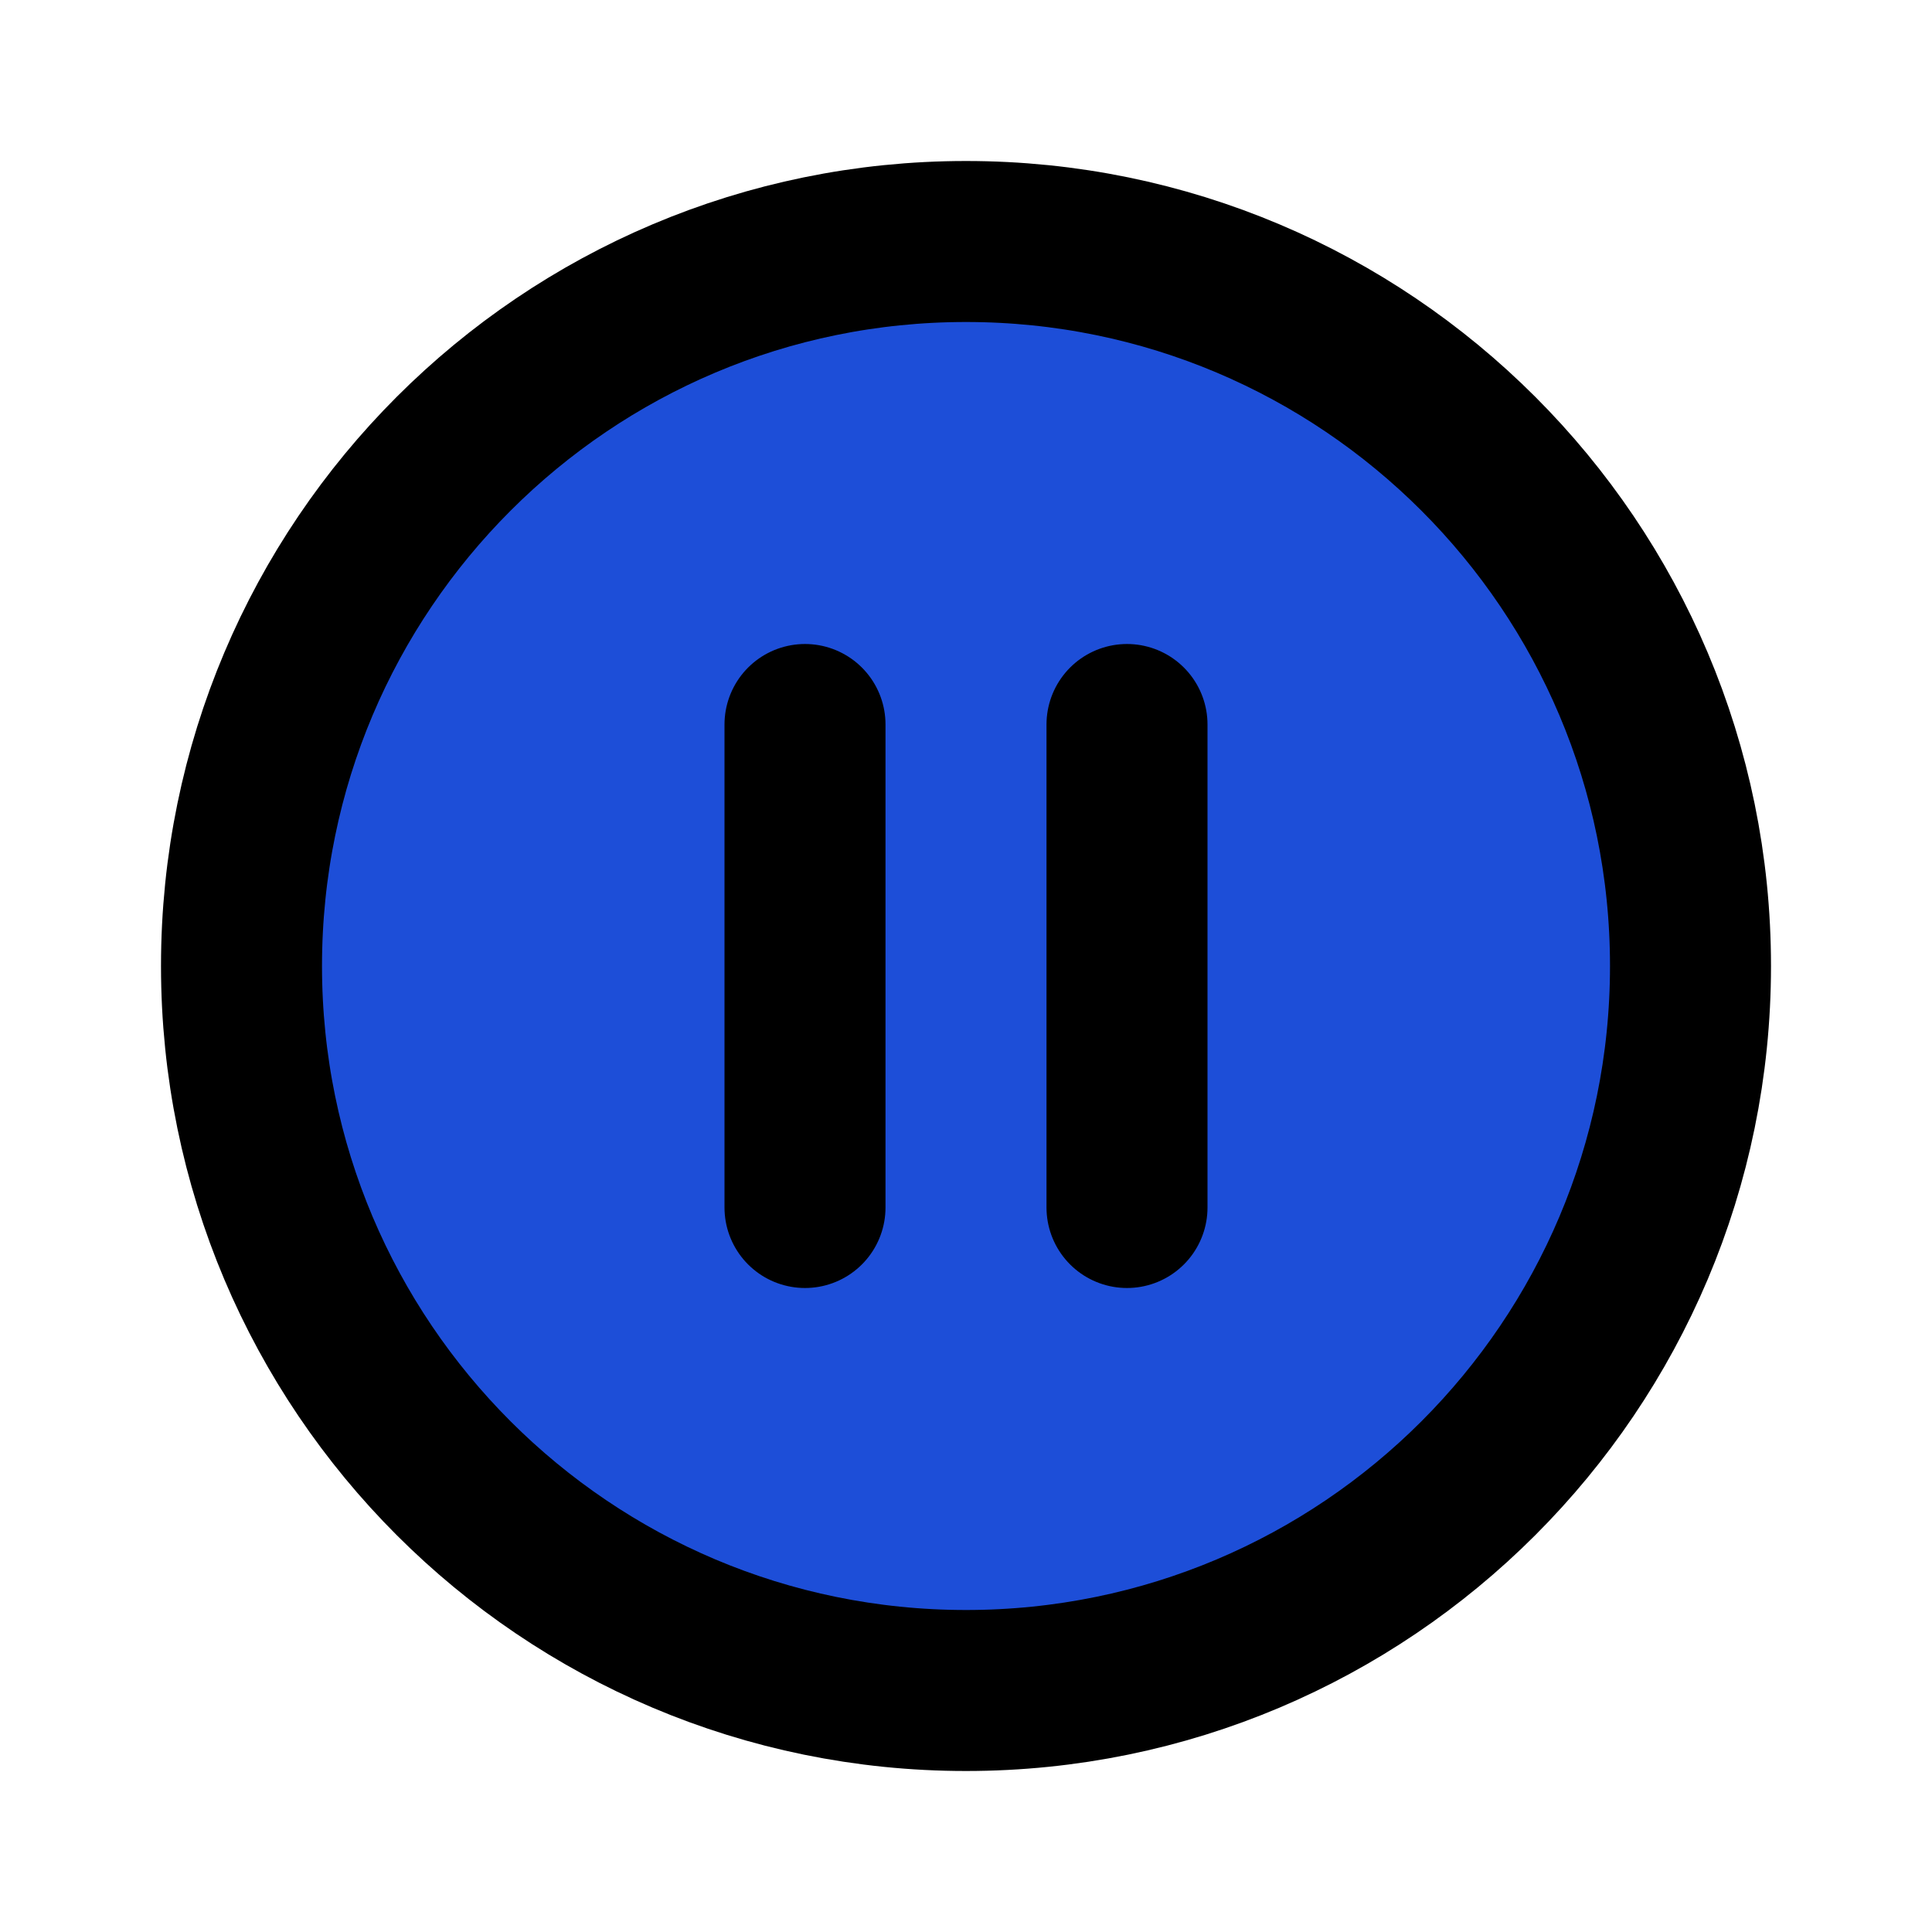
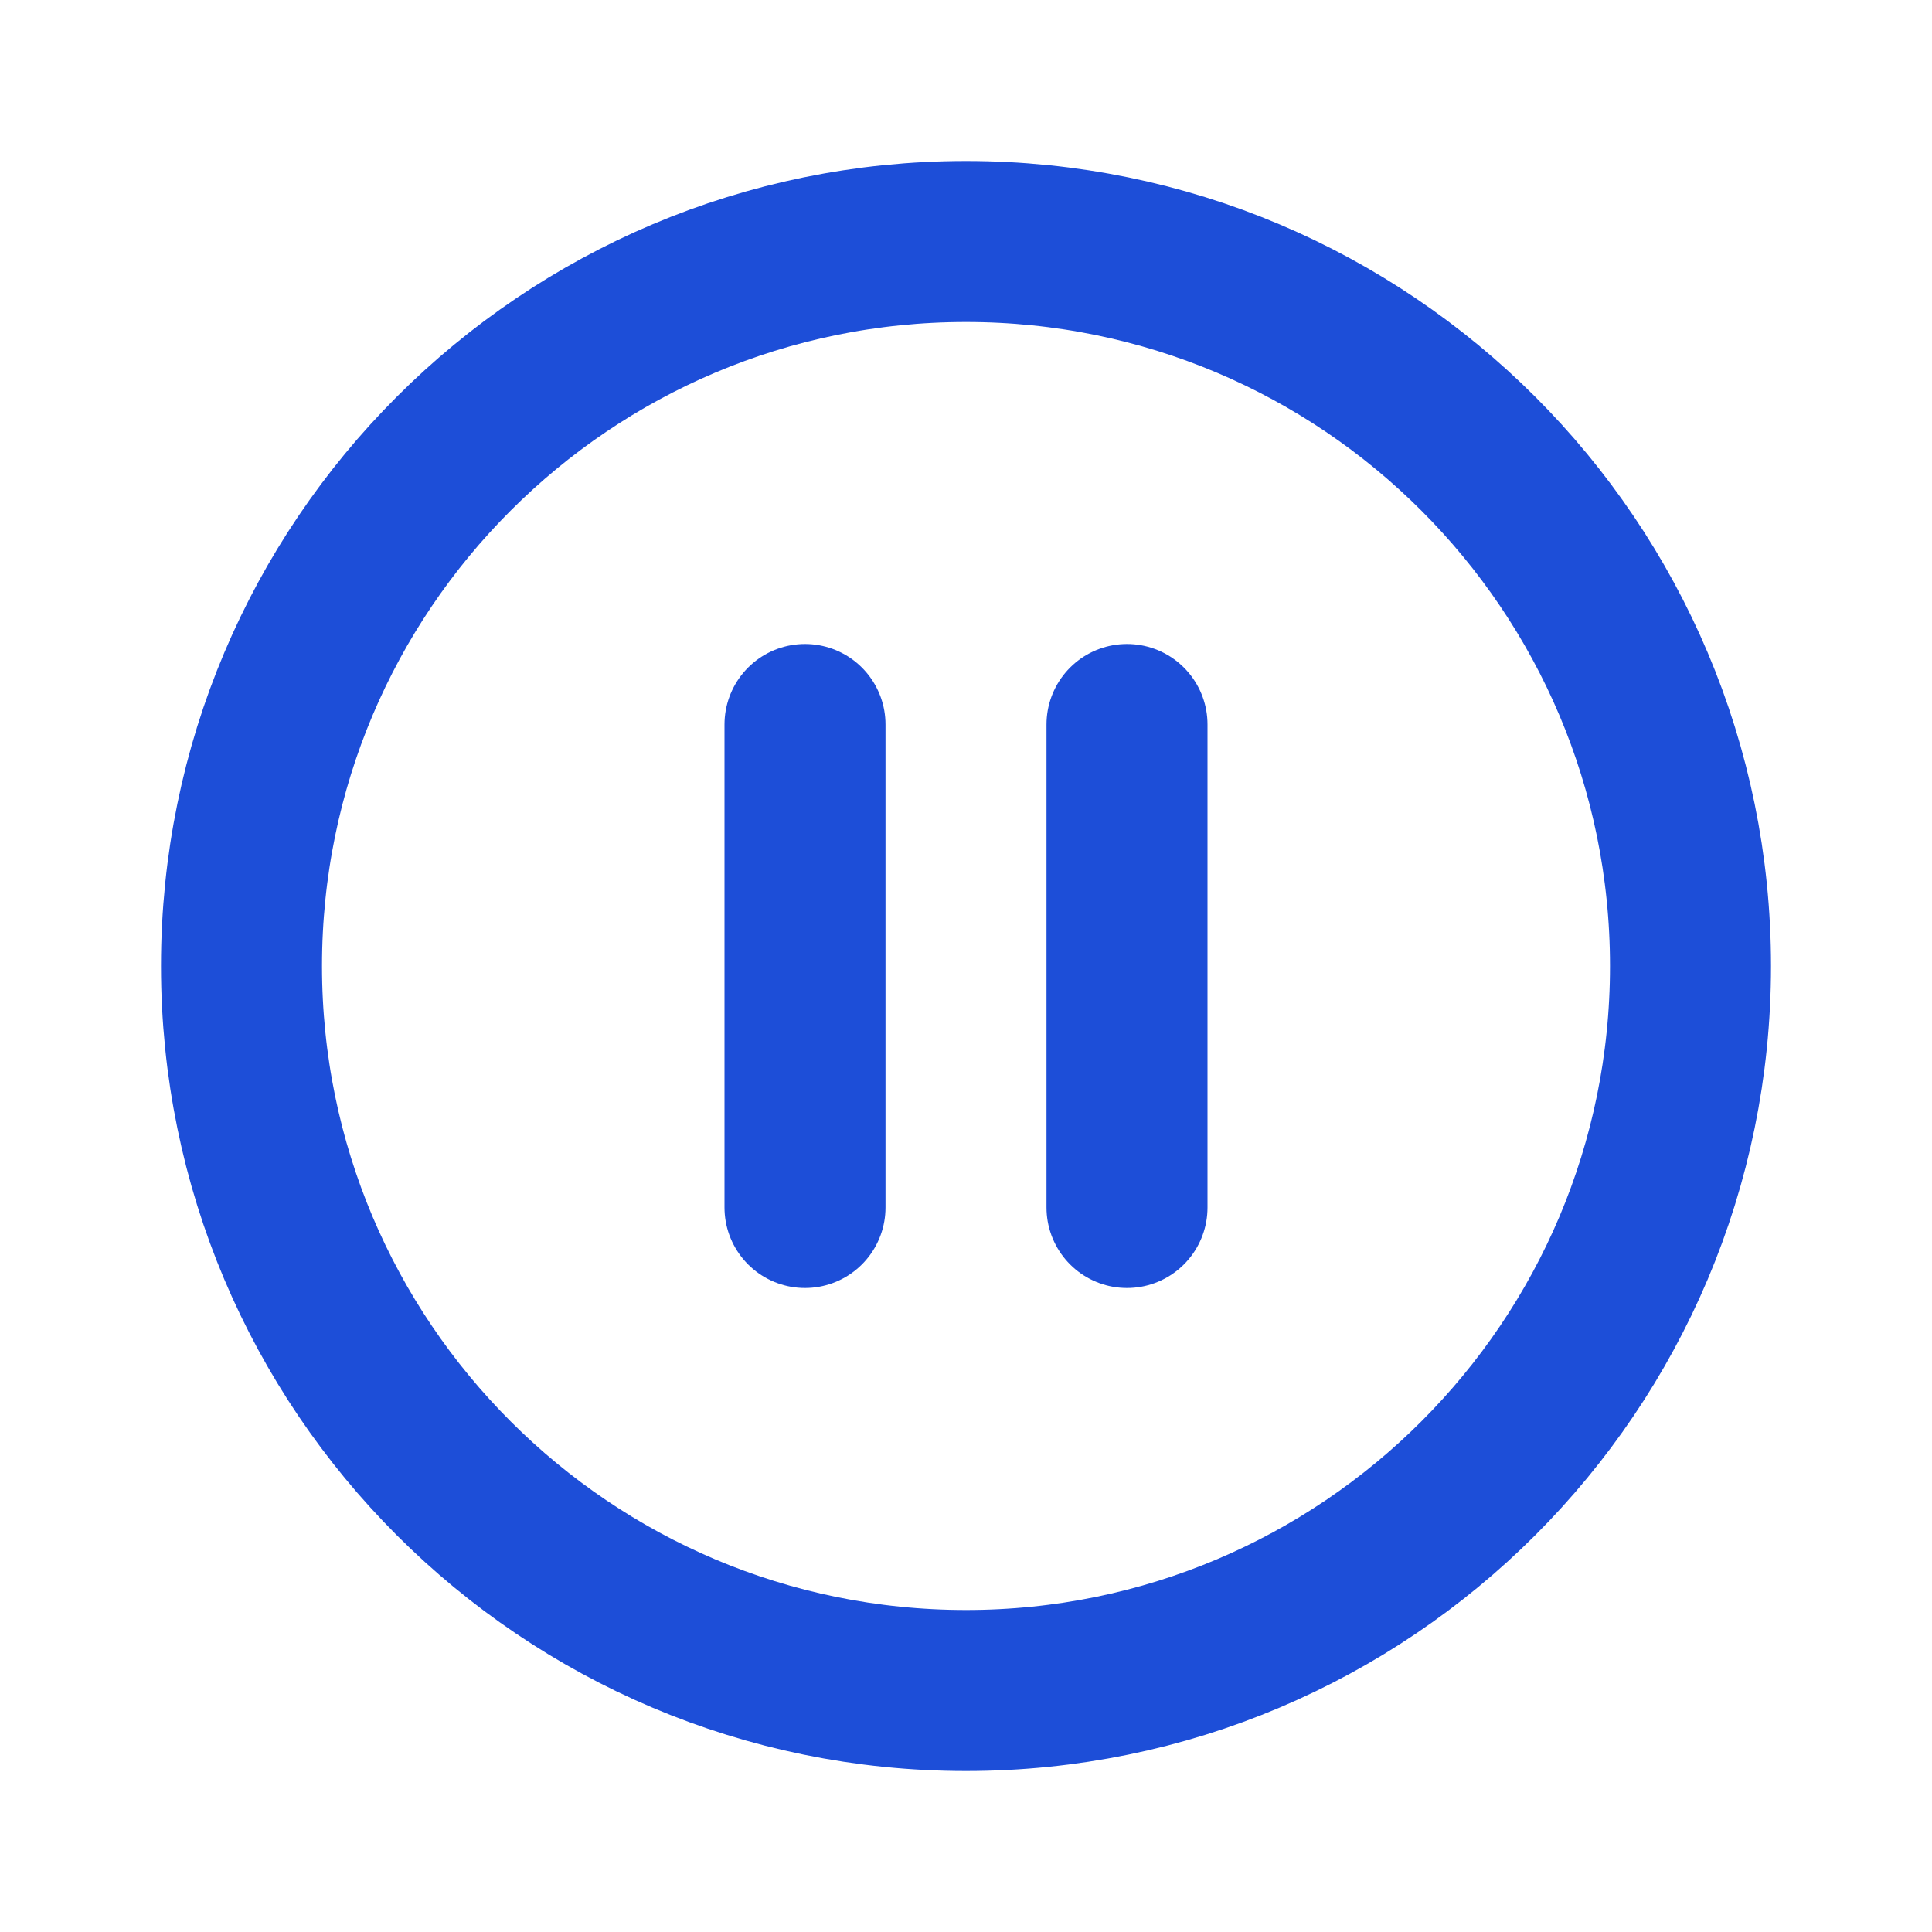
- <svg xmlns="http://www.w3.org/2000/svg" fill="#1d4ed8" stroke="currentColor" viewBox="0 0 24 24">
+ <svg xmlns="http://www.w3.org/2000/svg" fill="none" stroke="#1d4ed8" viewBox="0 0 24 24">
  <path stroke-linecap="round" stroke-linejoin="round" stroke-width="2" d="M10 9v6m4-6v6m7-3a9 9 0 11-18 0 9 9 0 0118 0z" />
</svg>
